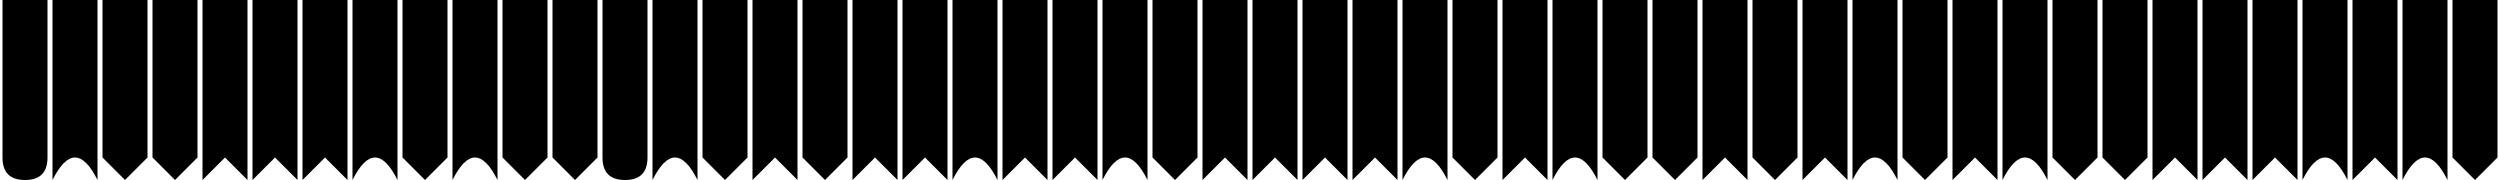
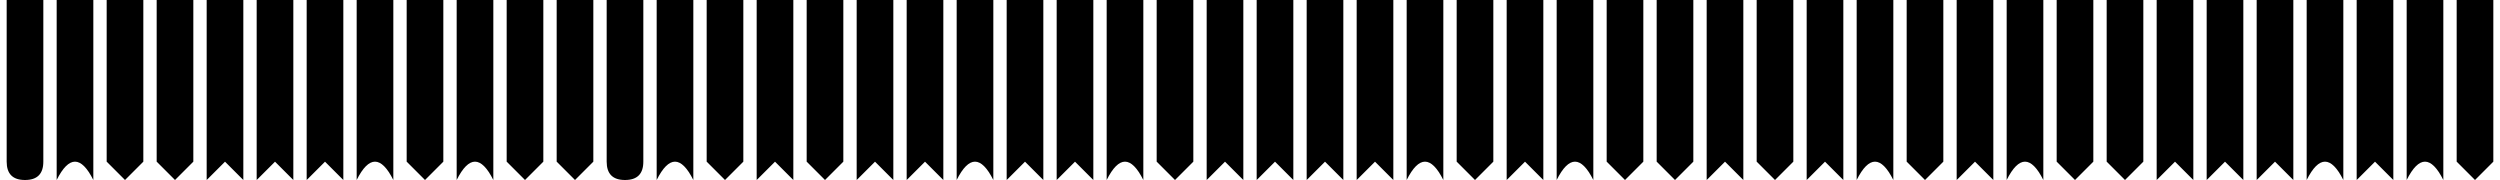
<svg xmlns="http://www.w3.org/2000/svg" viewBox="0 0 250 18" role="presentation" focusable="false" aria-hidden="true" style="color: #000000; overflow: visible;">
  <defs>
    <clipPath id="bar-bounds-0-0-250-18">
      <rect x="0" y="0" width="250" height="18" />
    </clipPath>
  </defs>
  <g clip-path="url(#bar-bounds-0-0-250-18)">
-     <path data-base="A" d="M0.25 0 H4.75 L4.75 15.75 Q4.75 18 2.5 18 Q0.25 18 0.25 15.75 Z" fill="currentColor" />
-     <path data-base="T" d="M5.25 0 H9.75 L9.75 18 Q7.5 13.5 5.25 18 Z" fill="currentColor" />
-     <path data-base="G" d="M10.25 0 H14.75 L14.75 15.75 L12.5 18 L10.25 15.75 Z" fill="currentColor" />
-     <path data-base="G" d="M15.25 0 H19.75 L19.75 15.75 L17.5 18 L15.25 15.75 Z" fill="currentColor" />
-     <path data-base="C" d="M20.25 0 H24.75 L24.75 18 L22.5 15.75 L20.25 18 Z" fill="currentColor" />
-     <path data-base="C" d="M25.25 0 H29.75 L29.75 18 L27.5 15.75 L25.25 18 Z" fill="currentColor" />
-     <path data-base="C" d="M30.25 0 H34.75 L34.75 18 L32.5 15.75 L30.25 18 Z" fill="currentColor" />
-     <path data-base="T" d="M35.25 0 H39.75 L39.75 18 Q37.5 13.5 35.25 18 Z" fill="currentColor" />
-     <path data-base="G" d="M40.25 0 H44.75 L44.75 15.75 L42.5 18 L40.25 15.75 Z" fill="currentColor" />
-     <path data-base="T" d="M45.25 0 H49.75 L49.75 18 Q47.5 13.5 45.25 18 Z" fill="currentColor" />
-     <path data-base="G" d="M50.25 0 H54.75 L54.75 15.75 L52.5 18 L50.25 15.75 Z" fill="currentColor" />
-     <path data-base="G" d="M55.25 0 H59.75 L59.75 15.75 L57.5 18 L55.25 15.75 Z" fill="currentColor" />
-     <path data-base="A" d="M60.25 0 H64.75 L64.75 15.75 Q64.75 18 62.5 18 Q60.25 18 60.25 15.75 Z" fill="currentColor" />
-     <path data-base="T" d="M65.25 0 H69.75 L69.75 18 Q67.5 13.5 65.25 18 Z" fill="currentColor" />
-     <path data-base="G" d="M70.25 0 H74.75 L74.75 15.75 L72.5 18 L70.25 15.75 Z" fill="currentColor" />
-     <path data-base="C" d="M75.25 0 H79.75 L79.75 18 L77.5 15.75 L75.25 18 Z" fill="currentColor" />
-     <path data-base="G" d="M80.25 0 H84.75 L84.75 15.75 L82.5 18 L80.25 15.75 Z" fill="currentColor" />
-     <path data-base="C" d="M85.25 0 H89.75 L89.75 18 L87.5 15.75 L85.25 18 Z" fill="currentColor" />
-     <path data-base="C" d="M90.25 0 H94.75 L94.75 18 L92.5 15.75 L90.25 18 Z" fill="currentColor" />
-     <path data-base="T" d="M95.25 0 H99.75 L99.75 18 Q97.5 13.5 95.25 18 Z" fill="currentColor" />
-     <path data-base="C" d="M100.25 0 H104.75 L104.75 18 L102.5 15.75 L100.25 18 Z" fill="currentColor" />
-     <path data-base="C" d="M105.25 0 H109.75 L109.75 18 L107.5 15.75 L105.25 18 Z" fill="currentColor" />
-     <path data-base="T" d="M110.25 0 H114.75 L114.75 18 Q112.5 13.5 110.25 18 Z" fill="currentColor" />
-     <path data-base="G" d="M115.25 0 H119.75 L119.75 15.75 L117.5 18 L115.25 15.75 Z" fill="currentColor" />
-     <path data-base="C" d="M120.25 0 H124.75 L124.75 18 L122.5 15.75 L120.25 18 Z" fill="currentColor" />
-     <path data-base="C" d="M125.25 0 H129.75 L129.75 18 L127.5 15.75 L125.25 18 Z" fill="currentColor" />
-     <path data-base="C" d="M130.25 0 H134.75 L134.75 18 L132.5 15.75 L130.25 18 Z" fill="currentColor" />
-     <path data-base="C" d="M135.25 0 H139.75 L139.75 18 L137.5 15.75 L135.25 18 Z" fill="currentColor" />
-     <path data-base="T" d="M140.25 0 H144.75 L144.75 18 Q142.5 13.5 140.25 18 Z" fill="currentColor" />
-     <path data-base="G" d="M145.25 0 H149.75 L149.75 15.75 L147.5 18 L145.25 15.75 Z" fill="currentColor" />
-     <path data-base="C" d="M150.25 0 H154.75 L154.75 18 L152.5 15.75 L150.25 18 Z" fill="currentColor" />
-     <path data-base="T" d="M155.25 0 H159.75 L159.75 18 Q157.5 13.5 155.25 18 Z" fill="currentColor" />
-     <path data-base="G" d="M160.25 0 H164.75 L164.75 15.75 L162.5 18 L160.25 15.75 Z" fill="currentColor" />
-     <path data-base="G" d="M165.25 0 H169.75 L169.75 15.75 L167.5 18 L165.25 15.75 Z" fill="currentColor" />
-     <path data-base="C" d="M170.25 0 H174.75 L174.75 18 L172.5 15.75 L170.25 18 Z" fill="currentColor" />
-     <path data-base="G" d="M175.25 0 H179.75 L179.75 15.75 L177.5 18 L175.25 15.75 Z" fill="currentColor" />
-     <path data-base="C" d="M180.25 0 H184.75 L184.75 18 L182.5 15.75 L180.25 18 Z" fill="currentColor" />
-     <path data-base="T" d="M185.25 0 H189.75 L189.75 18 Q187.5 13.5 185.25 18 Z" fill="currentColor" />
-     <path data-base="G" d="M190.25 0 H194.75 L194.75 15.75 L192.5 18 L190.25 15.75 Z" fill="currentColor" />
-     <path data-base="C" d="M195.25 0 H199.75 L199.75 18 L197.5 15.75 L195.25 18 Z" fill="currentColor" />
-     <path data-base="T" d="M200.25 0 H204.75 L204.75 18 Q202.5 13.5 200.25 18 Z" fill="currentColor" />
-     <path data-base="G" d="M205.25 0 H209.75 L209.75 15.75 L207.5 18 L205.25 15.75 Z" fill="currentColor" />
-     <path data-base="G" d="M210.25 0 H214.75 L214.75 15.75 L212.5 18 L210.25 15.75 Z" fill="currentColor" />
-     <path data-base="C" d="M215.25 0 H219.75 L219.75 18 L217.5 15.75 L215.25 18 Z" fill="currentColor" />
-     <path data-base="C" d="M220.25 0 H224.75 L224.75 18 L222.5 15.75 L220.25 18 Z" fill="currentColor" />
-     <path data-base="C" d="M225.25 0 H229.75 L229.75 18 L227.5 15.75 L225.25 18 Z" fill="currentColor" />
-     <path data-base="T" d="M230.25 0 H234.75 L234.75 18 Q232.5 13.5 230.25 18 Z" fill="currentColor" />
-     <path data-base="C" d="M235.25 0 H239.75 L239.75 18 L237.5 15.75 L235.25 18 Z" fill="currentColor" />
-     <path data-base="T" d="M240.25 0 H244.75 L244.75 18 Q242.5 13.5 240.25 18 Z" fill="currentColor" />
-     <path data-base="G" d="M245.25 0 H249.75 L249.75 15.75 L247.5 18 L245.25 15.75 Z" fill="currentColor" />
+     <path data-base="A" d="M0.667 0 H4.333 L4.333 16.167 Q4.333 18 2.5 18 Q0.667 18 0.667 16.167 Z" fill="currentColor" />
+     <path data-base="T" d="M5.667 0 H9.333 L9.333 18 Q7.5 14.333 5.667 18 Z" fill="currentColor" />
+     <path data-base="G" d="M10.667 0 H14.333 L14.333 16.167 L12.5 18 L10.667 16.167 Z" fill="currentColor" />
+     <path data-base="G" d="M15.667 0 H19.333 L19.333 16.167 L17.5 18 L15.667 16.167 Z" fill="currentColor" />
+     <path data-base="C" d="M20.667 0 H24.333 L24.333 18 L22.5 16.167 L20.667 18 Z" fill="currentColor" />
+     <path data-base="C" d="M25.667 0 H29.333 L29.333 18 L27.5 16.167 L25.667 18 Z" fill="currentColor" />
+     <path data-base="C" d="M30.667 0 H34.333 L34.333 18 L32.5 16.167 L30.667 18 Z" fill="currentColor" />
+     <path data-base="T" d="M35.667 0 H39.333 L39.333 18 Q37.5 14.333 35.667 18 Z" fill="currentColor" />
+     <path data-base="G" d="M40.667 0 H44.333 L44.333 16.167 L42.5 18 L40.667 16.167 Z" fill="currentColor" />
+     <path data-base="T" d="M45.667 0 H49.333 L49.333 18 Q47.5 14.333 45.667 18 Z" fill="currentColor" />
+     <path data-base="G" d="M50.667 0 H54.333 L54.333 16.167 L52.5 18 L50.667 16.167 Z" fill="currentColor" />
+     <path data-base="G" d="M55.667 0 H59.333 L59.333 16.167 L57.5 18 L55.667 16.167 Z" fill="currentColor" />
+     <path data-base="A" d="M60.667 0 H64.333 L64.333 16.167 Q64.333 18 62.5 18 Q60.667 18 60.667 16.167 Z" fill="currentColor" />
+     <path data-base="T" d="M65.667 0 H69.333 L69.333 18 Q67.5 14.333 65.667 18 Z" fill="currentColor" />
+     <path data-base="G" d="M70.667 0 H74.333 L74.333 16.167 L72.5 18 L70.667 16.167 Z" fill="currentColor" />
+     <path data-base="C" d="M75.667 0 H79.333 L79.333 18 L77.5 16.167 L75.667 18 Z" fill="currentColor" />
+     <path data-base="G" d="M80.667 0 H84.333 L84.333 16.167 L82.5 18 L80.667 16.167 Z" fill="currentColor" />
+     <path data-base="C" d="M85.667 0 H89.333 L89.333 18 L87.5 16.167 L85.667 18 Z" fill="currentColor" />
+     <path data-base="C" d="M90.667 0 H94.333 L94.333 18 L92.5 16.167 L90.667 18 Z" fill="currentColor" />
+     <path data-base="T" d="M95.667 0 H99.333 L99.333 18 Q97.5 14.333 95.667 18 Z" fill="currentColor" />
+     <path data-base="C" d="M100.667 0 H104.333 L104.333 18 L102.5 16.167 L100.667 18 Z" fill="currentColor" />
+     <path data-base="C" d="M105.667 0 H109.333 L109.333 18 L107.5 16.167 L105.667 18 Z" fill="currentColor" />
+     <path data-base="T" d="M110.667 0 H114.333 L114.333 18 Q112.5 14.333 110.667 18 Z" fill="currentColor" />
+     <path data-base="G" d="M115.667 0 H119.333 L119.333 16.167 L117.5 18 L115.667 16.167 Z" fill="currentColor" />
+     <path data-base="C" d="M120.667 0 H124.333 L124.333 18 L122.5 16.167 L120.667 18 Z" fill="currentColor" />
+     <path data-base="C" d="M125.667 0 H129.333 L129.333 18 L127.5 16.167 L125.667 18 Z" fill="currentColor" />
+     <path data-base="C" d="M130.667 0 H134.333 L134.333 18 L132.5 16.167 L130.667 18 Z" fill="currentColor" />
+     <path data-base="C" d="M135.667 0 H139.333 L139.333 18 L137.5 16.167 L135.667 18 Z" fill="currentColor" />
+     <path data-base="T" d="M140.667 0 H144.333 L144.333 18 Q142.5 14.333 140.667 18 Z" fill="currentColor" />
+     <path data-base="G" d="M145.667 0 H149.333 L149.333 16.167 L147.5 18 L145.667 16.167 Z" fill="currentColor" />
+     <path data-base="C" d="M150.667 0 H154.333 L154.333 18 L152.5 16.167 L150.667 18 Z" fill="currentColor" />
+     <path data-base="T" d="M155.667 0 H159.333 L159.333 18 Q157.5 14.333 155.667 18 Z" fill="currentColor" />
+     <path data-base="G" d="M160.667 0 H164.333 L164.333 16.167 L162.5 18 L160.667 16.167 Z" fill="currentColor" />
+     <path data-base="G" d="M165.667 0 H169.333 L169.333 16.167 L167.5 18 L165.667 16.167 Z" fill="currentColor" />
+     <path data-base="C" d="M170.667 0 H174.333 L174.333 18 L172.5 16.167 L170.667 18 Z" fill="currentColor" />
+     <path data-base="G" d="M175.667 0 H179.333 L179.333 16.167 L177.5 18 L175.667 16.167 Z" fill="currentColor" />
+     <path data-base="C" d="M180.667 0 H184.333 L184.333 18 L182.5 16.167 L180.667 18 Z" fill="currentColor" />
+     <path data-base="T" d="M185.667 0 H189.333 L189.333 18 Q187.5 14.333 185.667 18 Z" fill="currentColor" />
+     <path data-base="G" d="M190.667 0 H194.333 L194.333 16.167 L192.5 18 L190.667 16.167 Z" fill="currentColor" />
+     <path data-base="C" d="M195.667 0 H199.333 L199.333 18 L197.5 16.167 L195.667 18 Z" fill="currentColor" />
+     <path data-base="T" d="M200.667 0 H204.333 L204.333 18 Q202.5 14.333 200.667 18 Z" fill="currentColor" />
+     <path data-base="G" d="M205.667 0 H209.333 L209.333 16.167 L207.5 18 L205.667 16.167 Z" fill="currentColor" />
+     <path data-base="G" d="M210.667 0 H214.333 L214.333 16.167 L212.5 18 L210.667 16.167 Z" fill="currentColor" />
+     <path data-base="C" d="M215.667 0 H219.333 L219.333 18 L217.5 16.167 L215.667 18 Z" fill="currentColor" />
+     <path data-base="C" d="M220.667 0 H224.333 L224.333 18 L222.5 16.167 L220.667 18 Z" fill="currentColor" />
+     <path data-base="C" d="M225.667 0 H229.333 L229.333 18 L227.5 16.167 L225.667 18 Z" fill="currentColor" />
+     <path data-base="T" d="M230.667 0 H234.333 L234.333 18 Q232.5 14.333 230.667 18 Z" fill="currentColor" />
+     <path data-base="C" d="M235.667 0 H239.333 L239.333 18 L237.5 16.167 L235.667 18 Z" fill="currentColor" />
+     <path data-base="T" d="M240.667 0 H244.333 L244.333 18 Q242.5 14.333 240.667 18 Z" fill="currentColor" />
+     <path data-base="G" d="M245.667 0 H249.333 L249.333 16.167 L247.5 18 L245.667 16.167 Z" fill="currentColor" />
  </g>
</svg>
